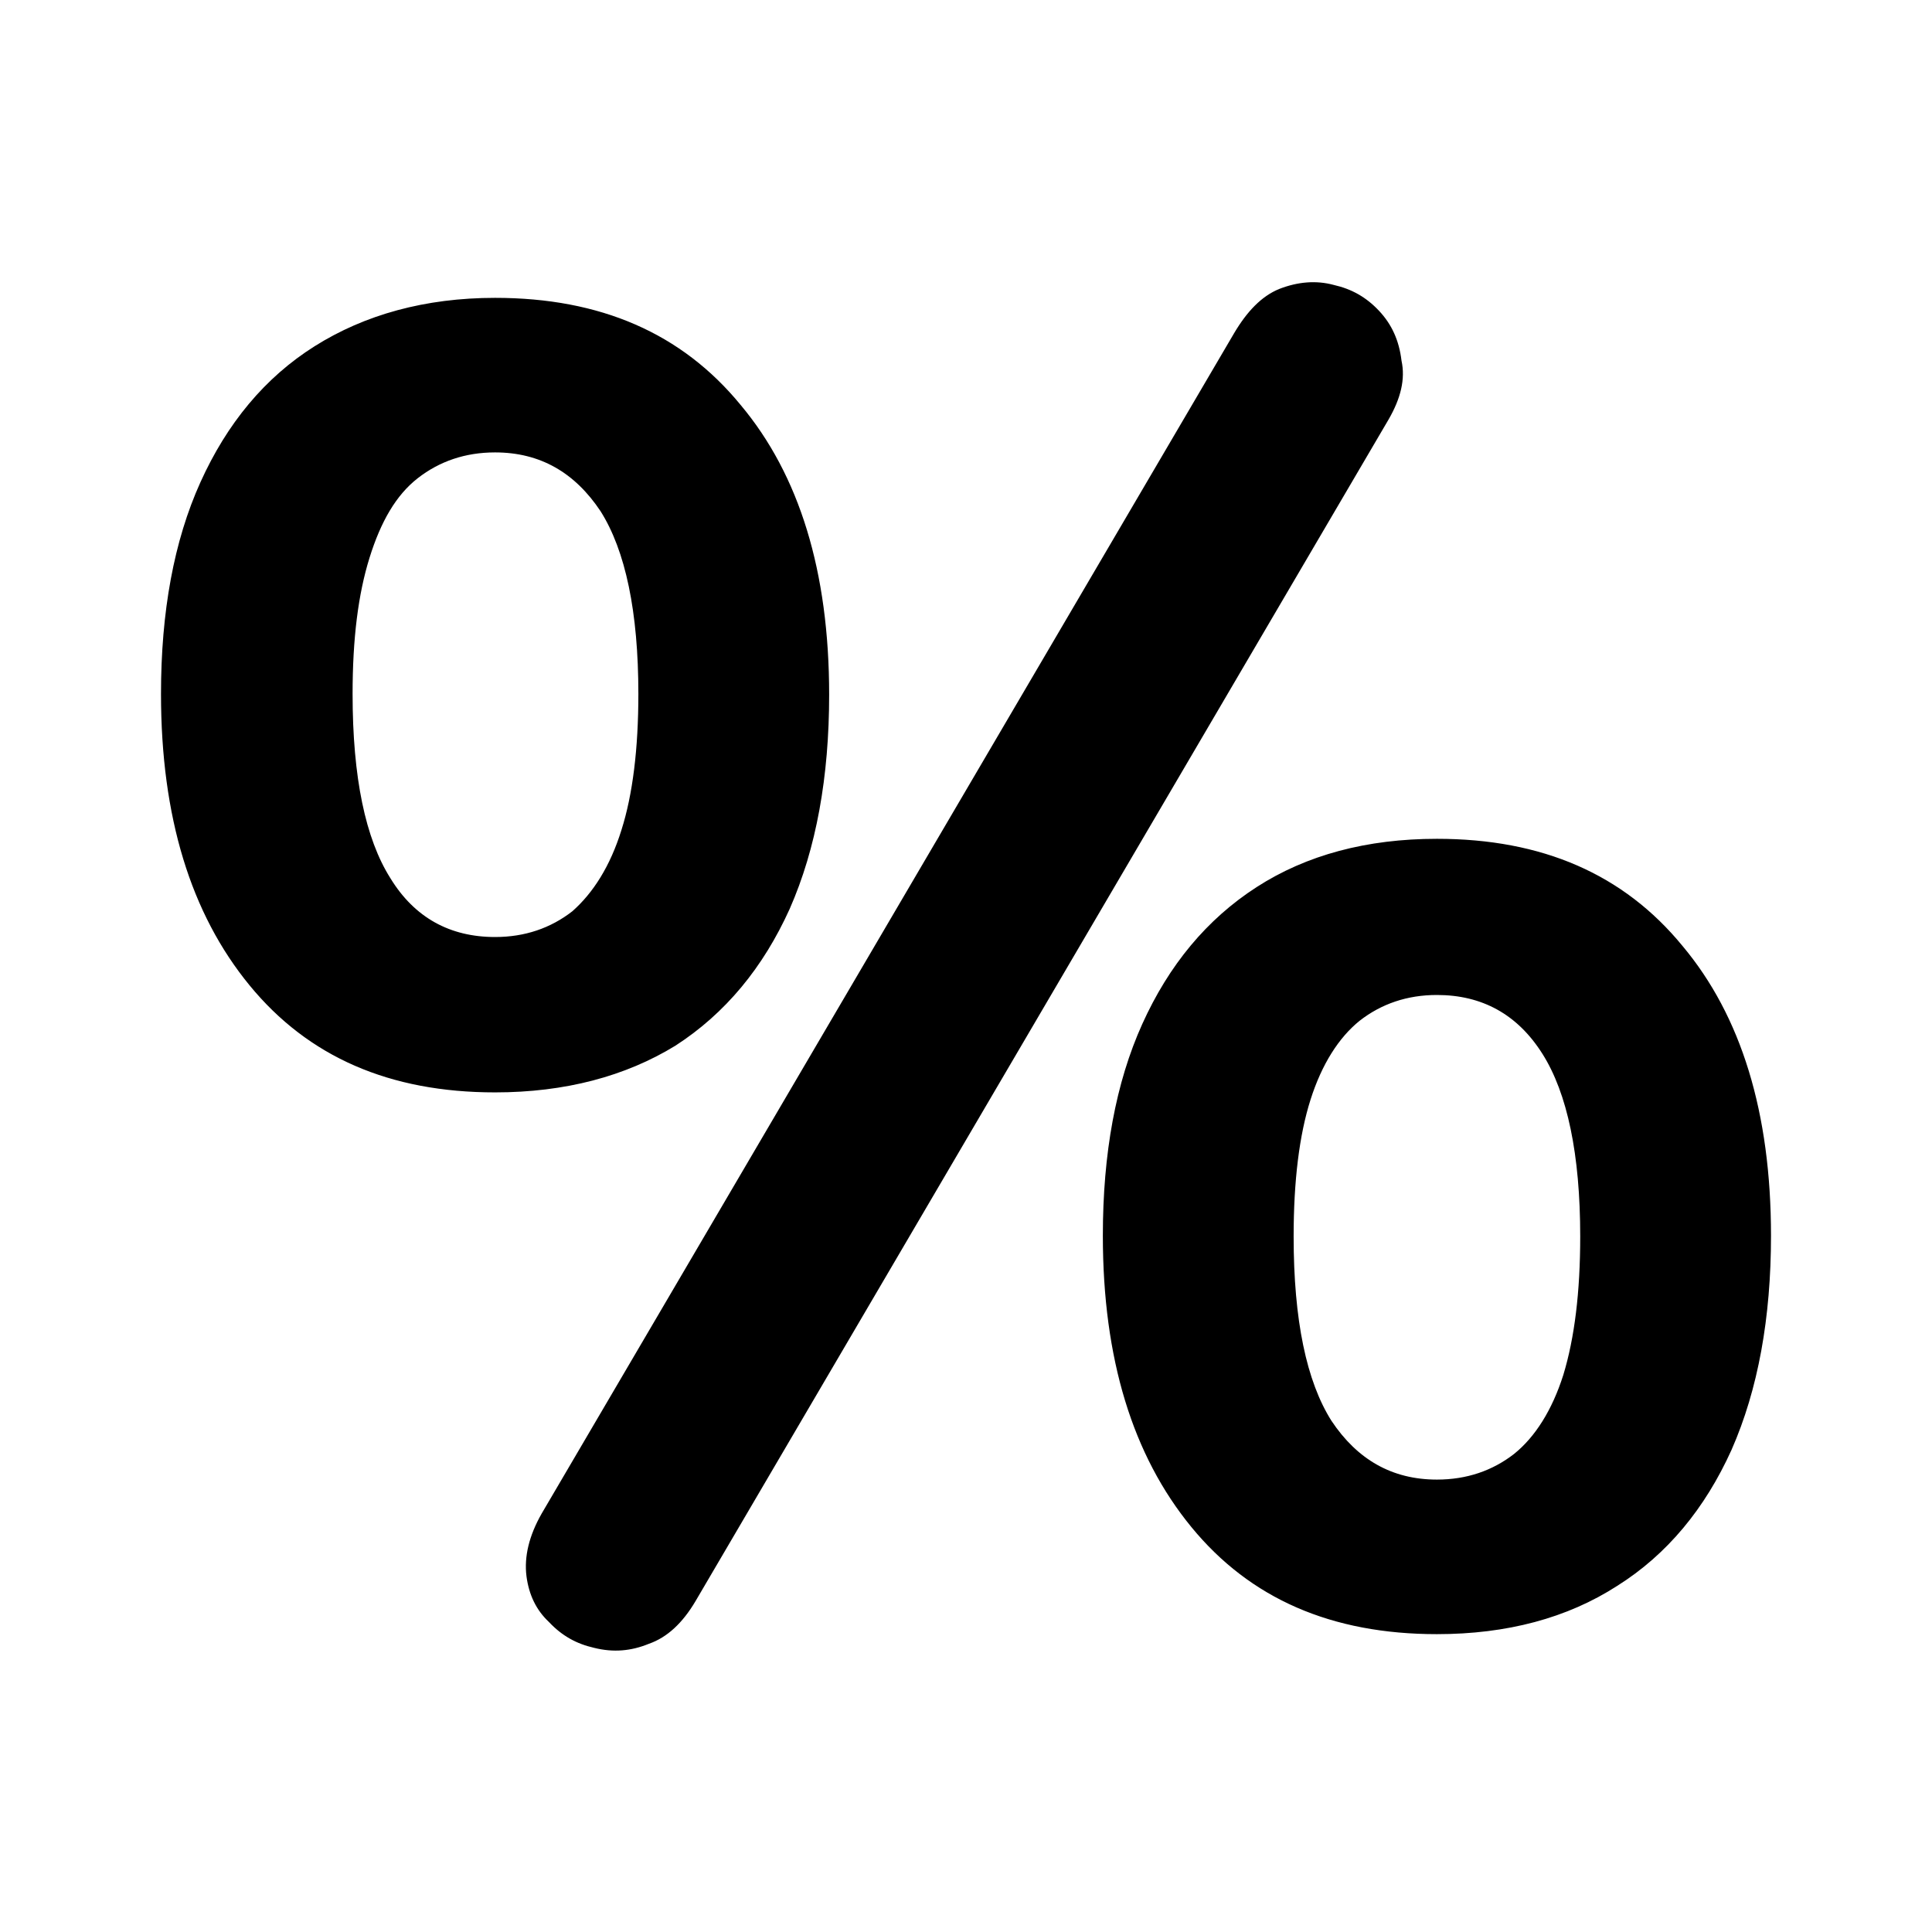
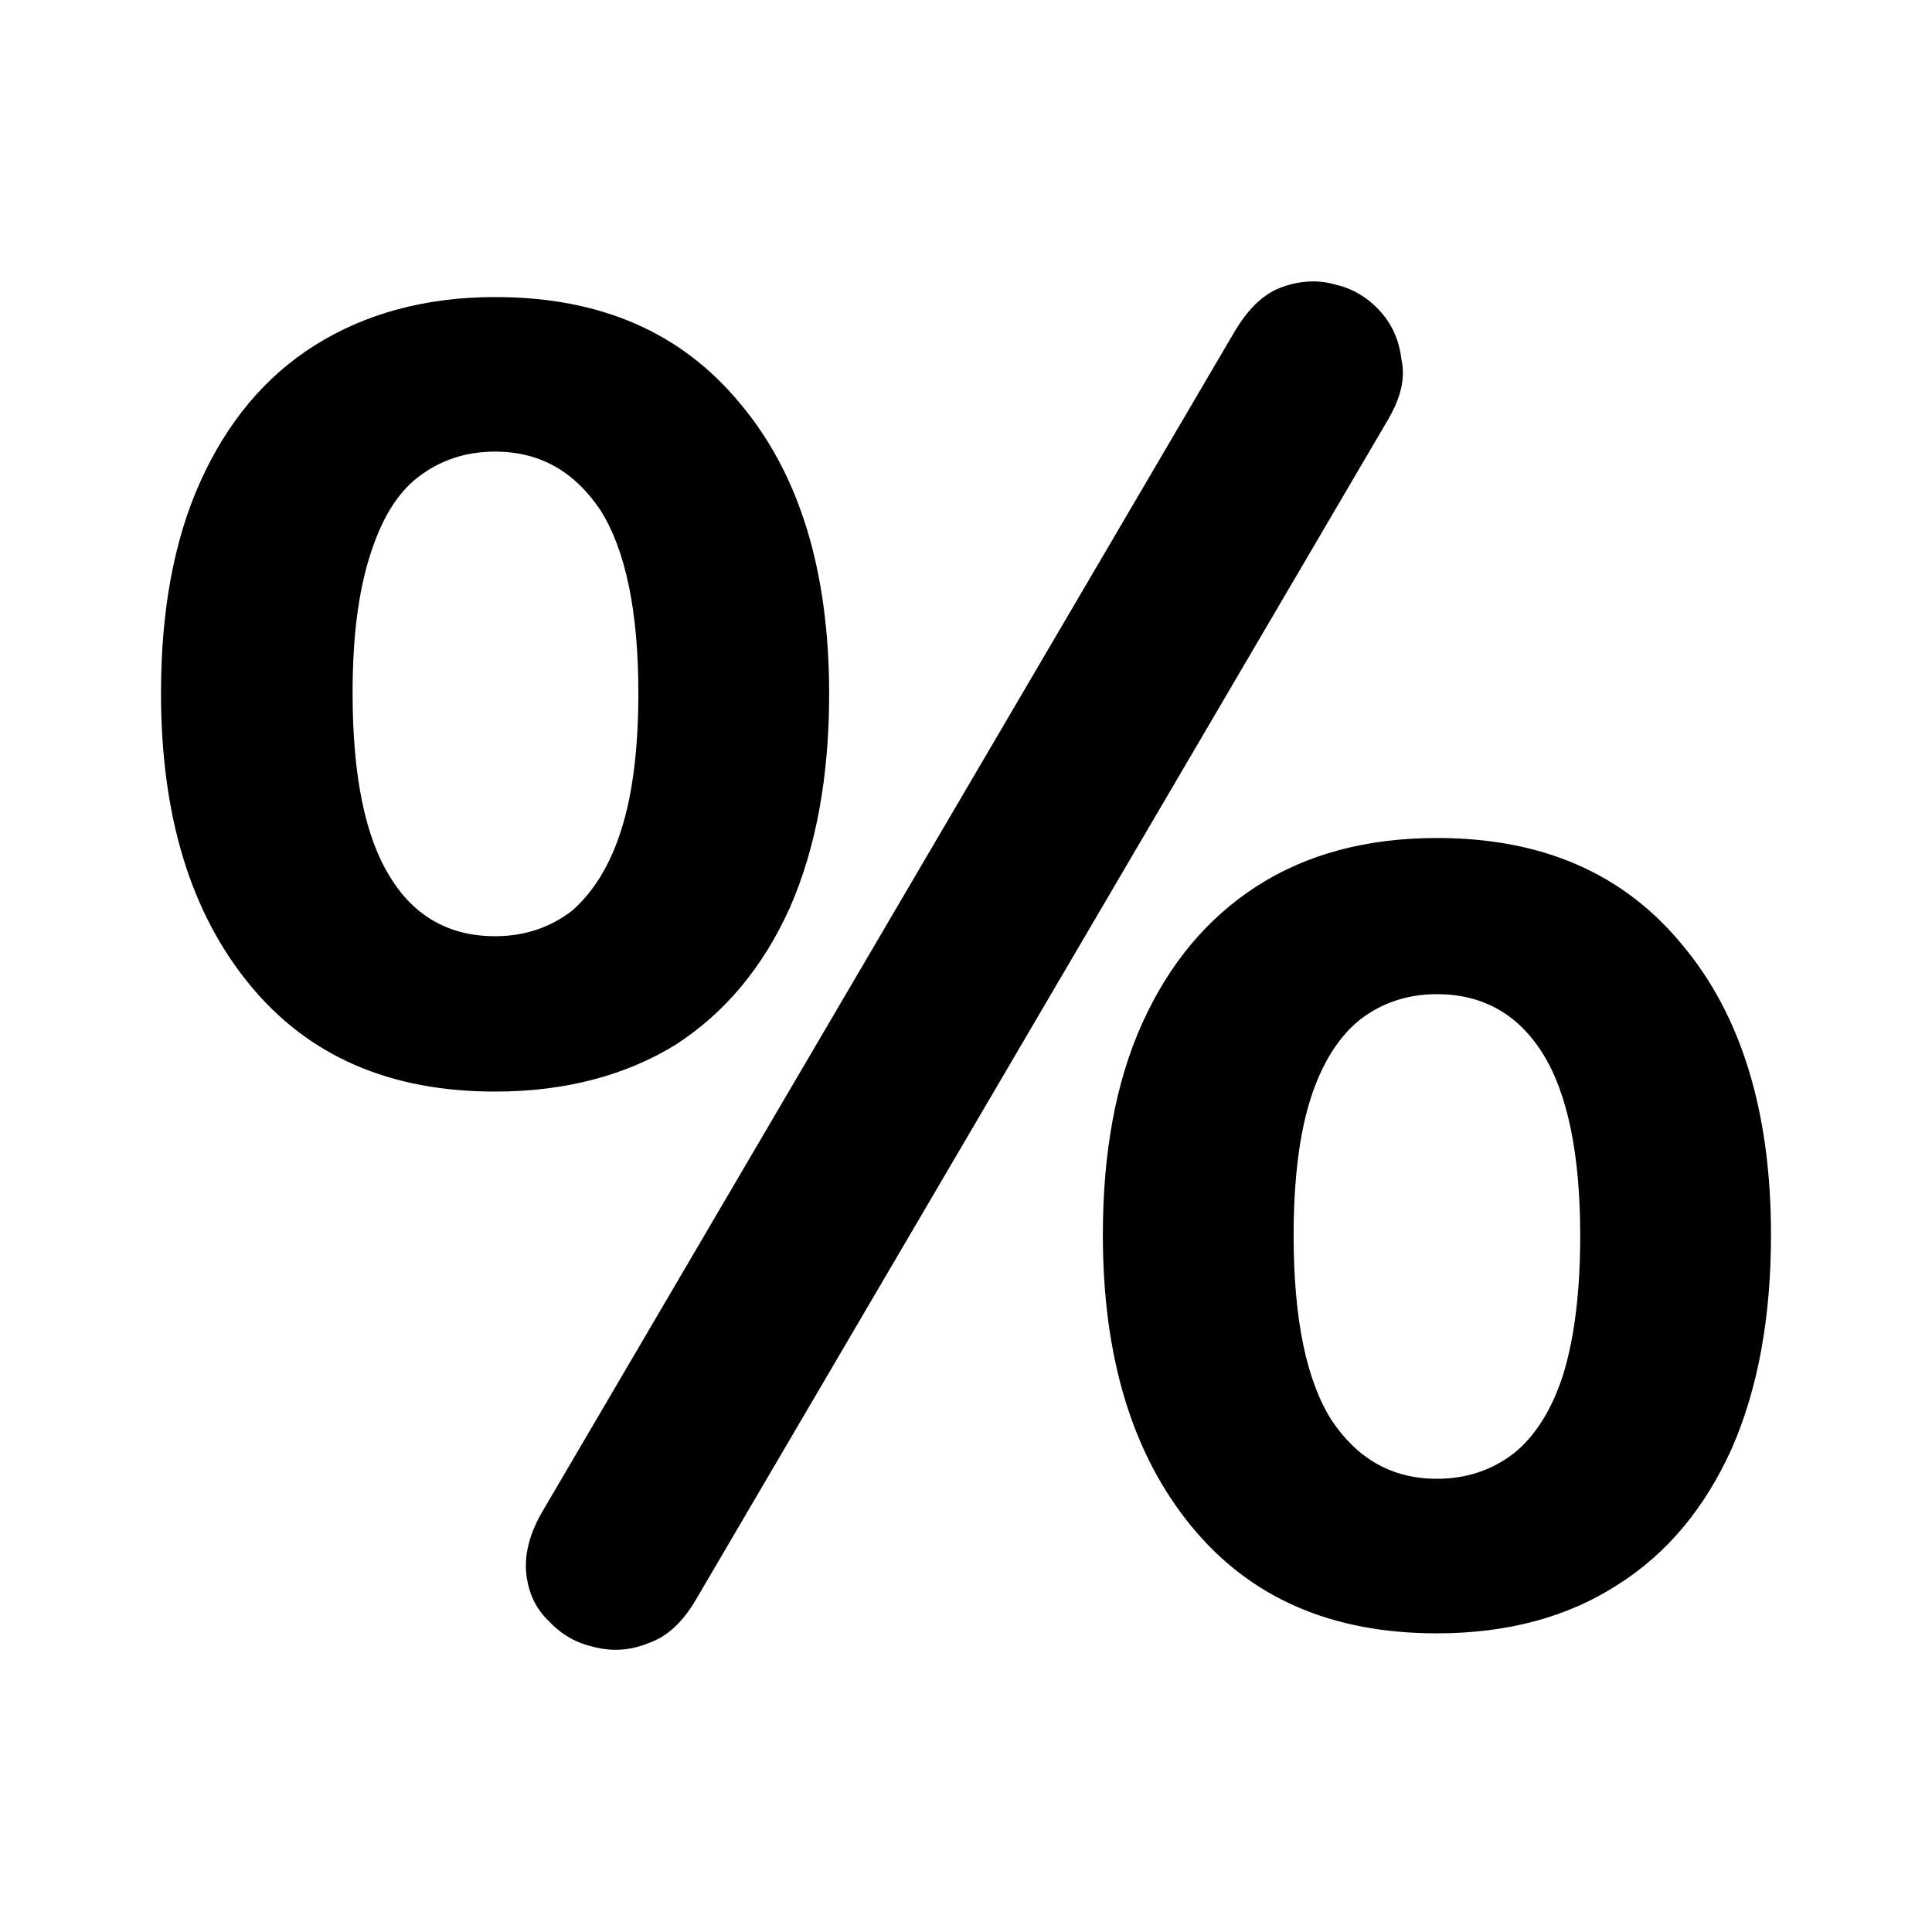
<svg xmlns="http://www.w3.org/2000/svg" viewBox="0 0 24 24" data-title="Percentage" fill="currentColor" stroke="none">
-   <path d="M8.64,19.89c-0.16,0.27-0.35,0.45-0.58,0.53c-0.22,0.09-0.44,0.11-0.68,0.05c-0.22-0.05-0.4-0.15-0.56-0.32  c-0.16-0.15-0.25-0.34-0.28-0.57c-0.03-0.24,0.03-0.5,0.19-0.78l8.6-14.66c0.16-0.27,0.34-0.46,0.56-0.55  c0.23-0.09,0.46-0.11,0.68-0.05c0.22,0.05,0.4,0.15,0.56,0.32c0.16,0.17,0.25,0.37,0.28,0.62c0.05,0.23-0.01,0.47-0.16,0.73  L8.64,19.89z M6.15,13.57c-1.31,0-2.32-0.44-3.05-1.33C2.37,11.35,2,10.15,2,8.62c0-1.02,0.16-1.9,0.49-2.63s0.8-1.3,1.42-1.69  s1.37-0.6,2.24-0.6c1.31,0,2.32,0.44,3.05,1.33c0.73,0.87,1.1,2.07,1.1,3.6c0,1.02-0.16,1.91-0.49,2.66c-0.33,0.73-0.8,1.3-1.42,1.7  C7.77,13.37,7.02,13.57,6.15,13.57z M6.15,11.64c0.37,0,0.69-0.11,0.96-0.32c0.26-0.23,0.47-0.56,0.61-1.01  c0.14-0.44,0.21-1.01,0.21-1.69c0-1.02-0.16-1.78-0.47-2.27C7.14,5.87,6.71,5.62,6.15,5.62c-0.37,0-0.69,0.11-0.96,0.32  S4.73,6.48,4.59,6.93S4.38,7.93,4.38,8.62c0,1.04,0.16,1.8,0.47,2.29C5.15,11.4,5.59,11.64,6.15,11.64z M17.85,20.3  c-1.31,0-2.32-0.44-3.05-1.33c-0.73-0.89-1.1-2.09-1.1-3.62c0-1.02,0.16-1.9,0.49-2.63c0.33-0.73,0.8-1.3,1.42-1.7  c0.62-0.4,1.37-0.6,2.24-0.6c1.31,0,2.32,0.44,3.05,1.33c0.73,0.87,1.1,2.07,1.1,3.6c0,1.02-0.16,1.91-0.49,2.66  c-0.33,0.73-0.8,1.3-1.42,1.69C19.47,20.1,18.72,20.3,17.85,20.3z M17.85,18.38c0.37,0,0.69-0.11,0.96-0.32  c0.26-0.21,0.47-0.54,0.61-0.98c0.14-0.46,0.21-1.03,0.21-1.72c0-1.02-0.16-1.78-0.47-2.27c-0.31-0.49-0.75-0.73-1.31-0.73  c-0.37,0-0.69,0.11-0.96,0.32c-0.26,0.21-0.47,0.54-0.61,0.98c-0.14,0.44-0.21,1.01-0.21,1.7c0,1.04,0.16,1.8,0.47,2.29  C16.86,18.13,17.29,18.38,17.85,18.38z" />
+   <path d="m8.64,19.88c-.16.27-.35.45-.58.53-.22.09-.44.11-.68.05-.22-.05-.4-.15-.56-.32-.16-.15-.25-.34-.28-.57-.03-.24.03-.5.19-.78L15.33,4.13c.16-.27.34-.46.56-.55.23-.09.46-.11.68-.05.22.05.4.15.56.32s.25.37.28.62c.05.23-.01.47-.16.73l-8.61,14.68Zm-2.49-6.32c-1.31,0-2.32-.44-3.05-1.33-.73-.89-1.1-2.09-1.1-3.62,0-1.02.16-1.9.49-2.63s.8-1.3,1.42-1.69,1.37-.6,2.24-.6c1.31,0,2.32.44,3.05,1.33.73.87,1.1,2.07,1.1,3.6,0,1.02-.16,1.91-.49,2.66-.33.73-.8,1.3-1.42,1.7-.62.38-1.37.58-2.24.58Zm0-1.93c.37,0,.69-.11.96-.32.26-.23.47-.56.61-1.01.14-.44.21-1.01.21-1.69,0-1.02-.16-1.78-.47-2.27-.32-.48-.75-.73-1.31-.73-.37,0-.69.11-.96.32s-.46.54-.6.99-.21,1-.21,1.69c0,1.04.16,1.8.47,2.29.3.49.74.73,1.3.73Zm11.7,8.66c-1.31,0-2.32-.44-3.05-1.33s-1.1-2.09-1.1-3.62c0-1.02.16-1.9.49-2.63.33-.73.8-1.3,1.42-1.7s1.37-.6,2.24-.6c1.31,0,2.32.44,3.05,1.33.73.87,1.1,2.07,1.1,3.6,0,1.02-.16,1.91-.49,2.66-.33.73-.8,1.3-1.42,1.69-.62.4-1.37.6-2.24.6Zm0-1.92c.37,0,.69-.11.96-.32.26-.21.47-.54.61-.98.14-.46.21-1.03.21-1.72,0-1.02-.16-1.78-.47-2.27s-.75-.73-1.31-.73c-.37,0-.69.11-.96.32-.26.21-.47.54-.61.98-.14.44-.21,1.01-.21,1.7,0,1.04.16,1.8.47,2.29.32.48.75.73,1.31.73Z" />
</svg>
